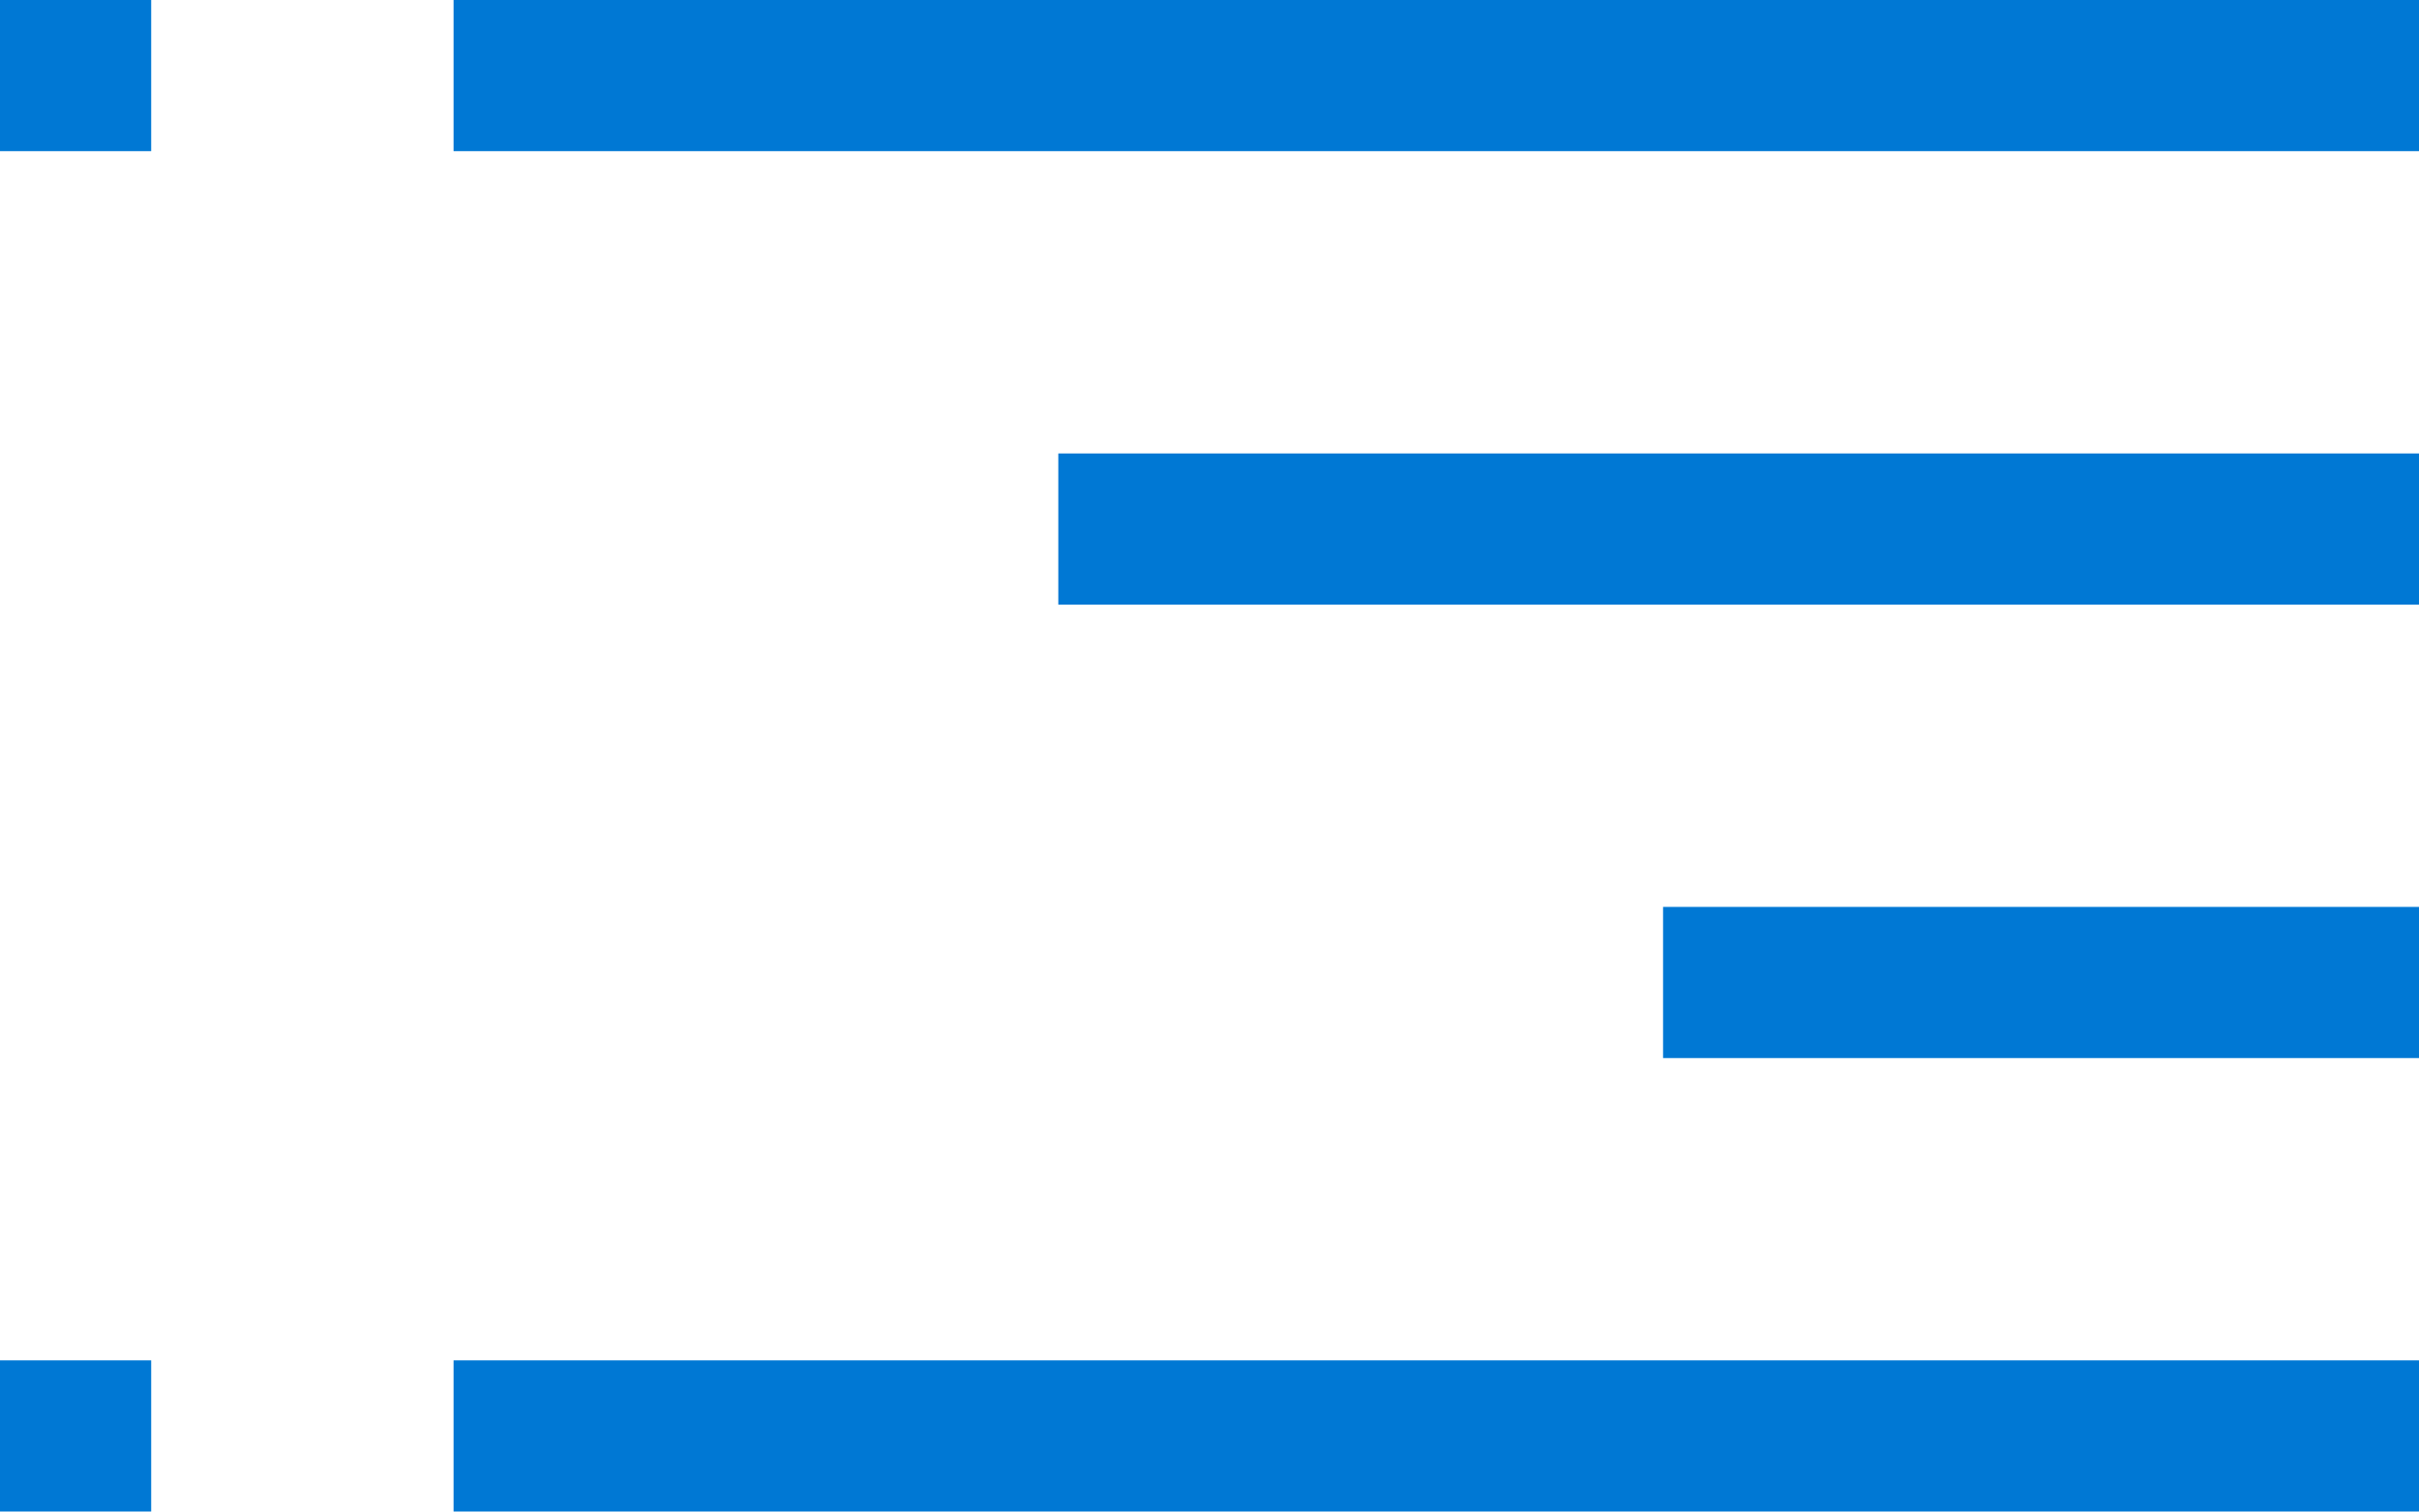
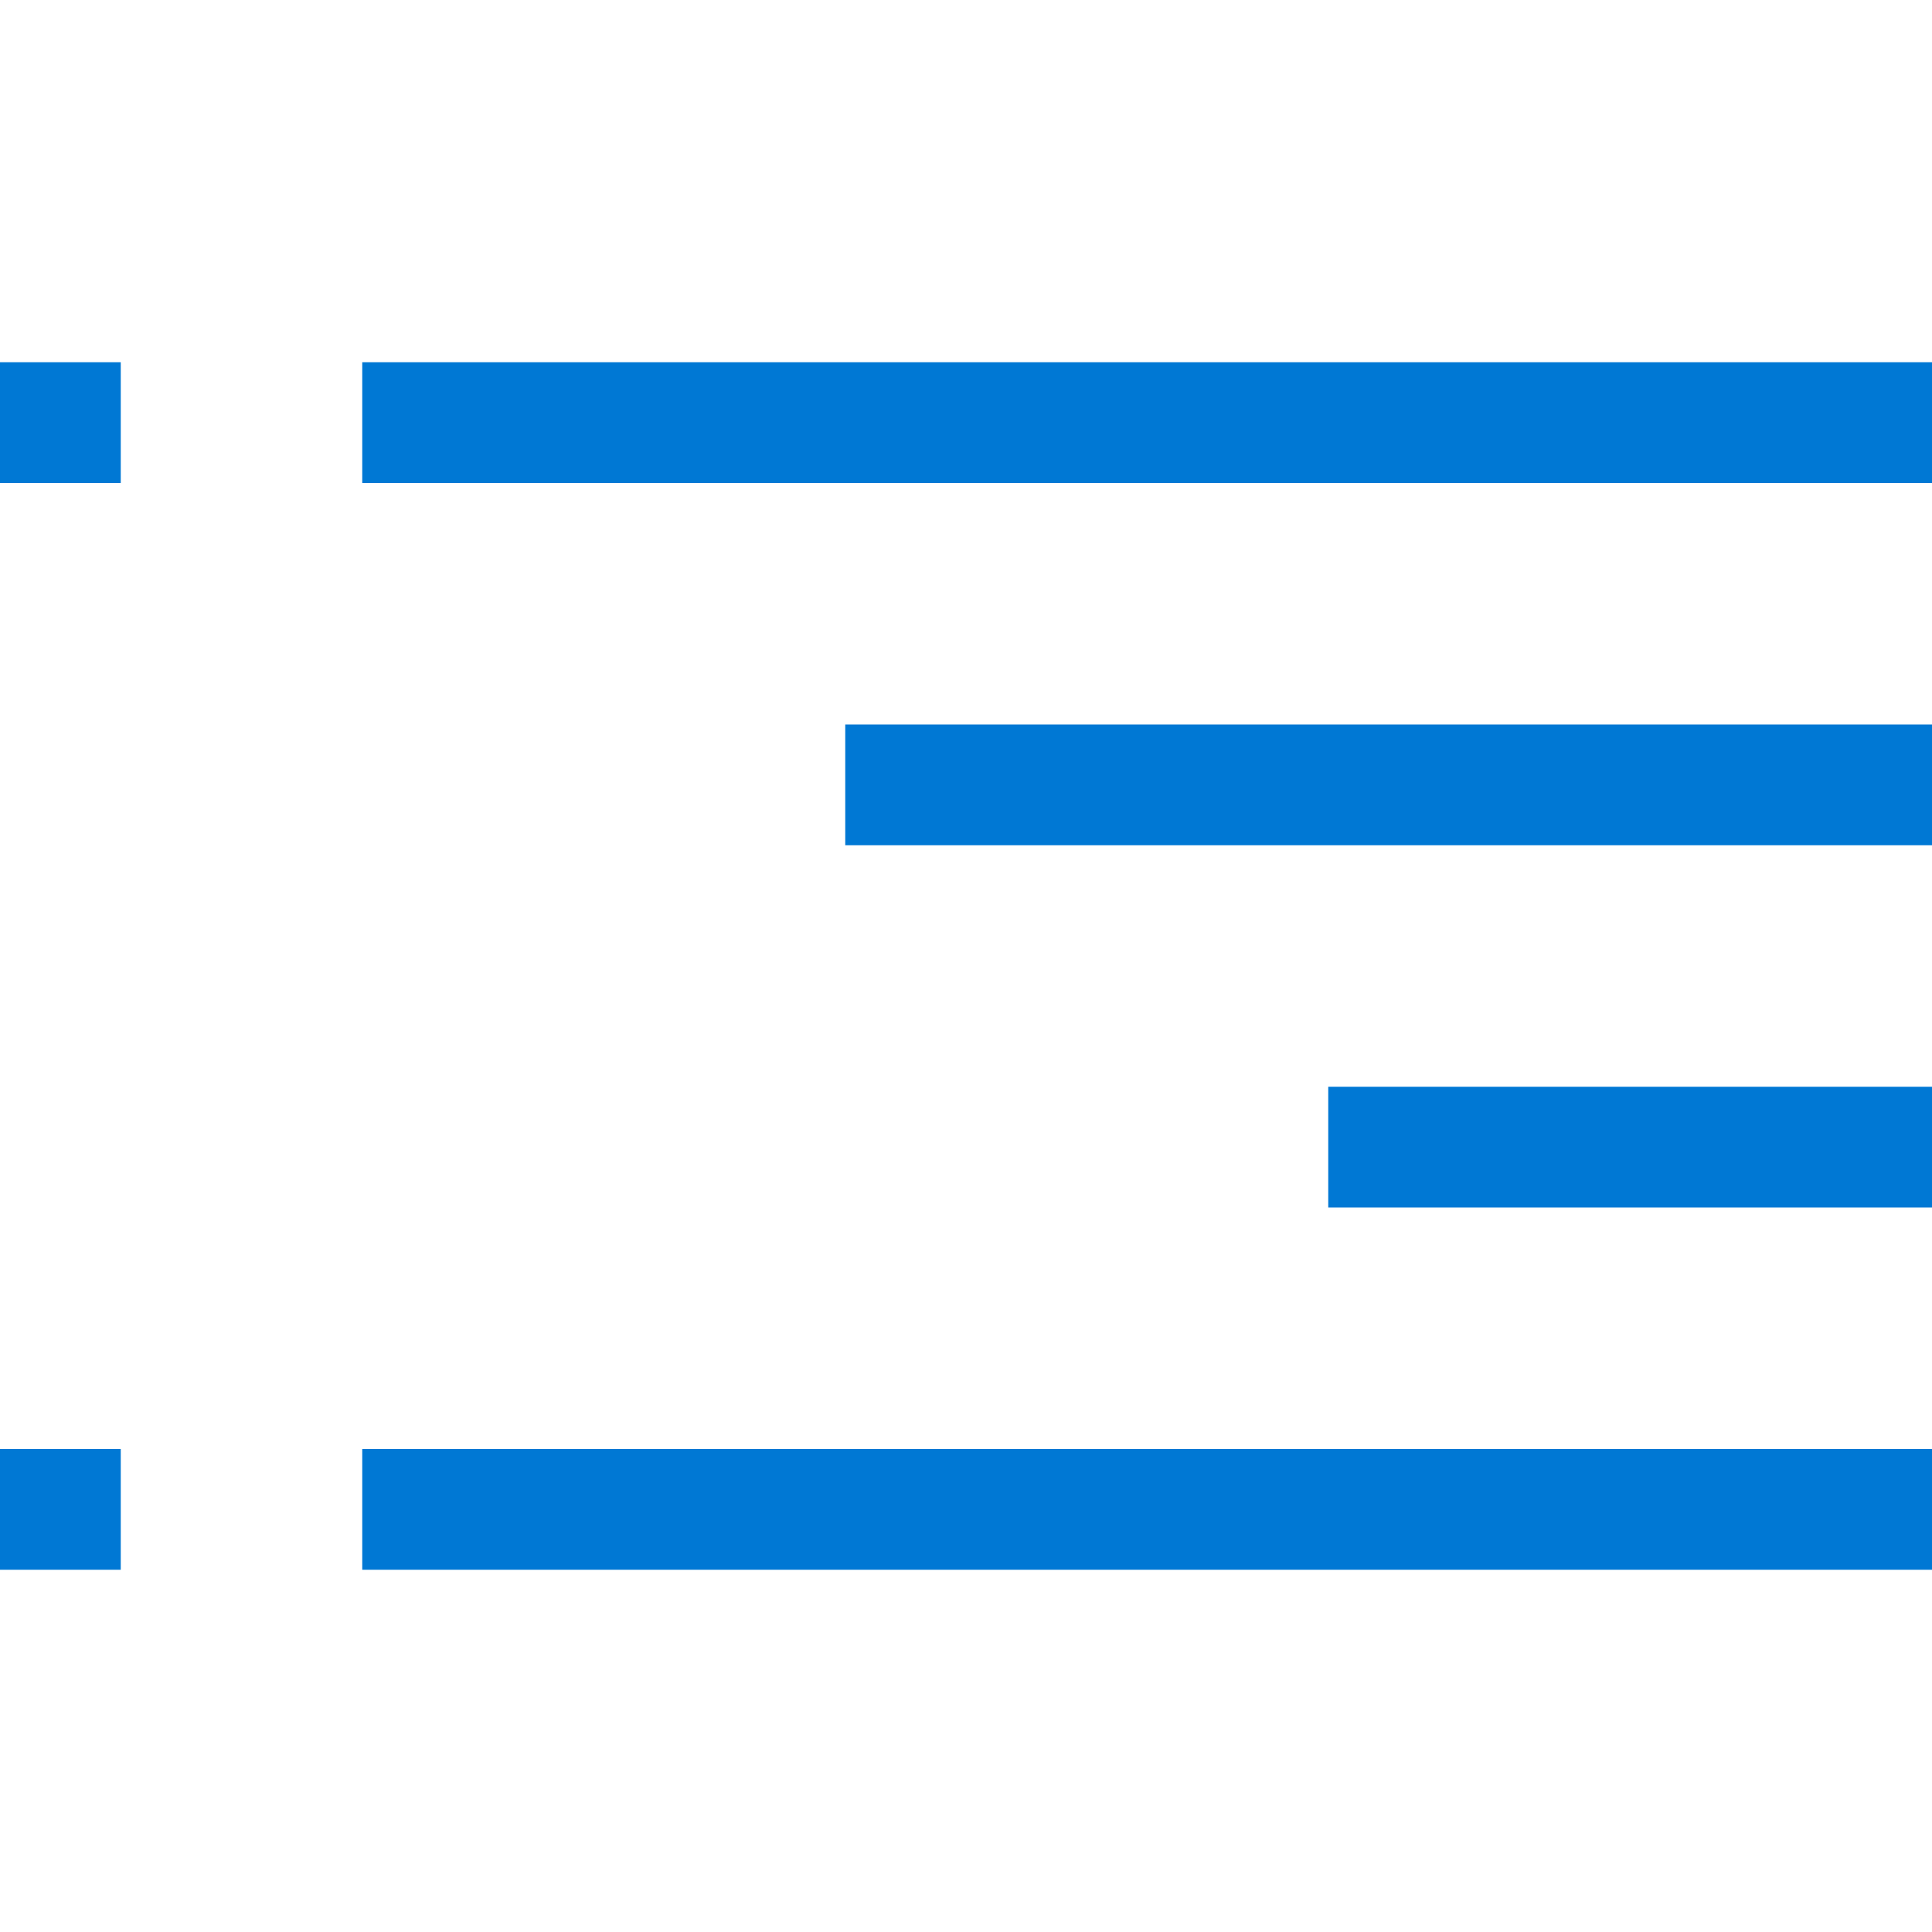
- <svg xmlns="http://www.w3.org/2000/svg" width="16" height="10" viewBox="0 0 16 10" fill="none">
-   <path d="M0 1V0H1V1H0ZM3 0H16V1H3V0ZM0 10V9H1V10H0ZM3 10V9H16V10H3ZM7 4V3H16V4H7ZM11 7V6H16V7H11Z" fill="#0078D4" />
+ <svg xmlns="http://www.w3.org/2000/svg" width="16" height="16" viewBox="0 0 16 16" fill="none">
+   <path d="M0 4V3H1V4H0ZM3 3H16V4H3V3ZM0 13V12H1V13H0ZM3 13V12H16V13H3ZM7 7V6H16V7H7ZM11 10V9H16V10H11Z" fill="#0078D4" />
</svg>
